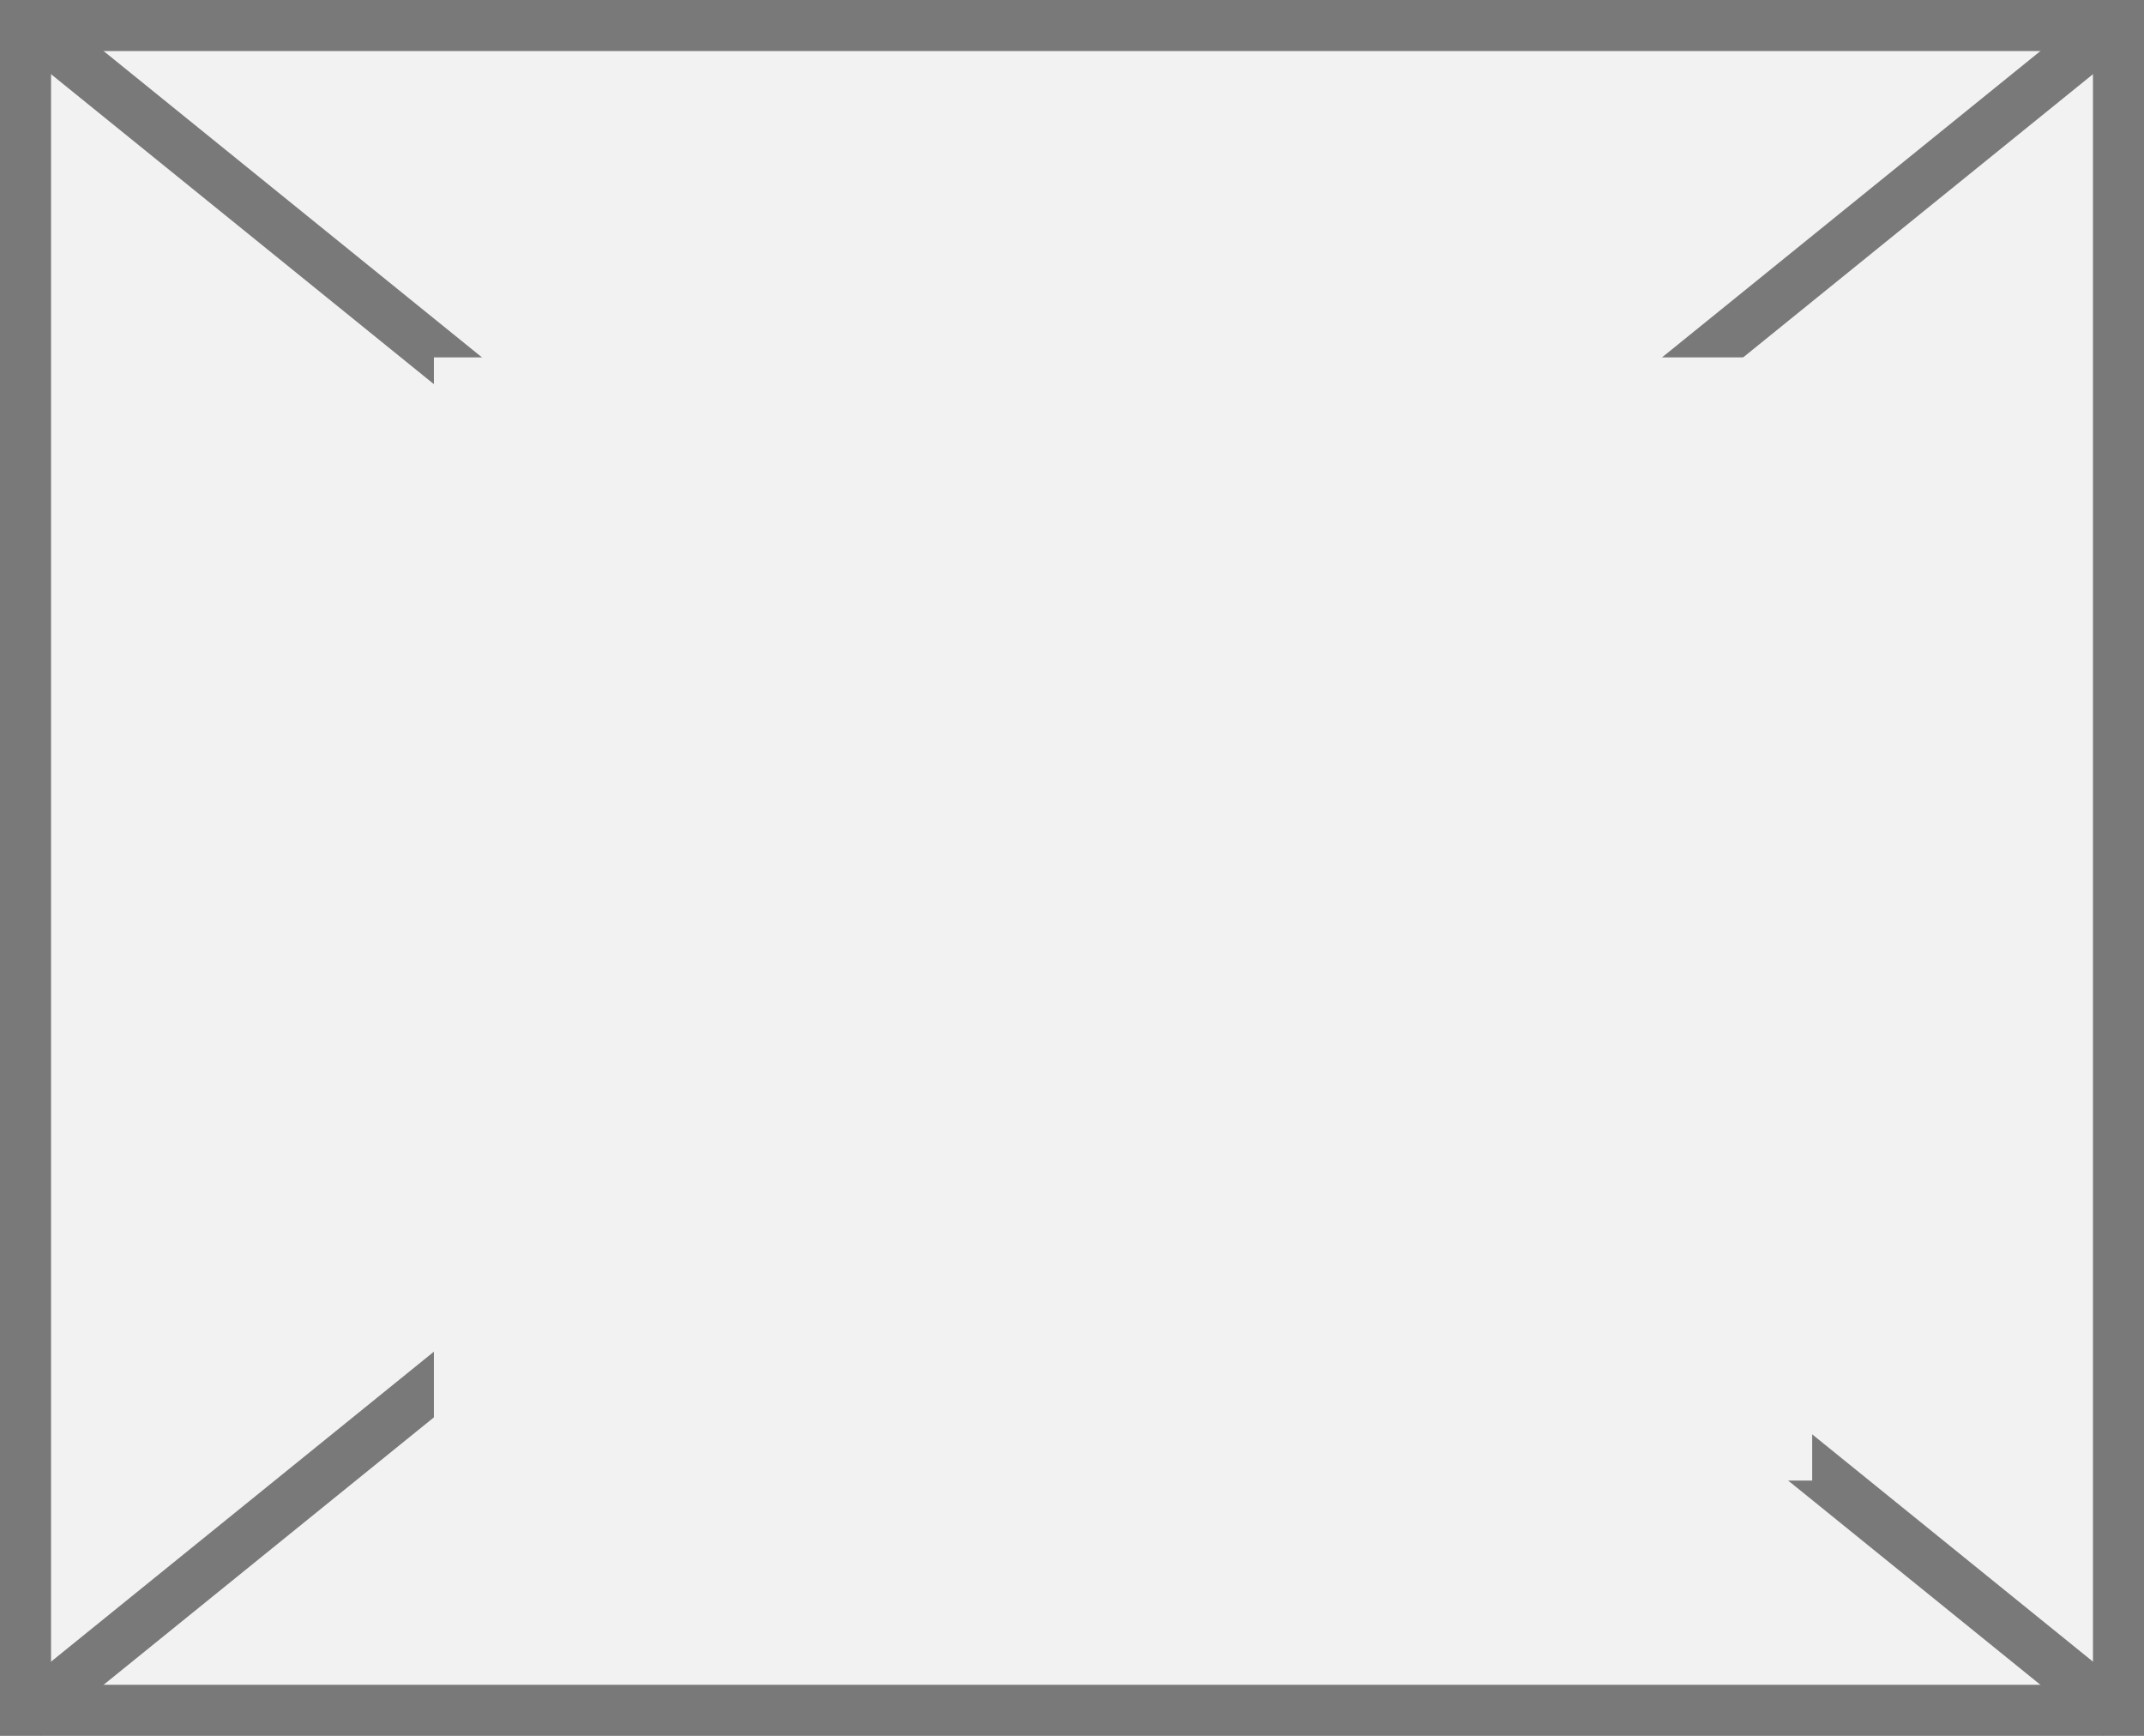
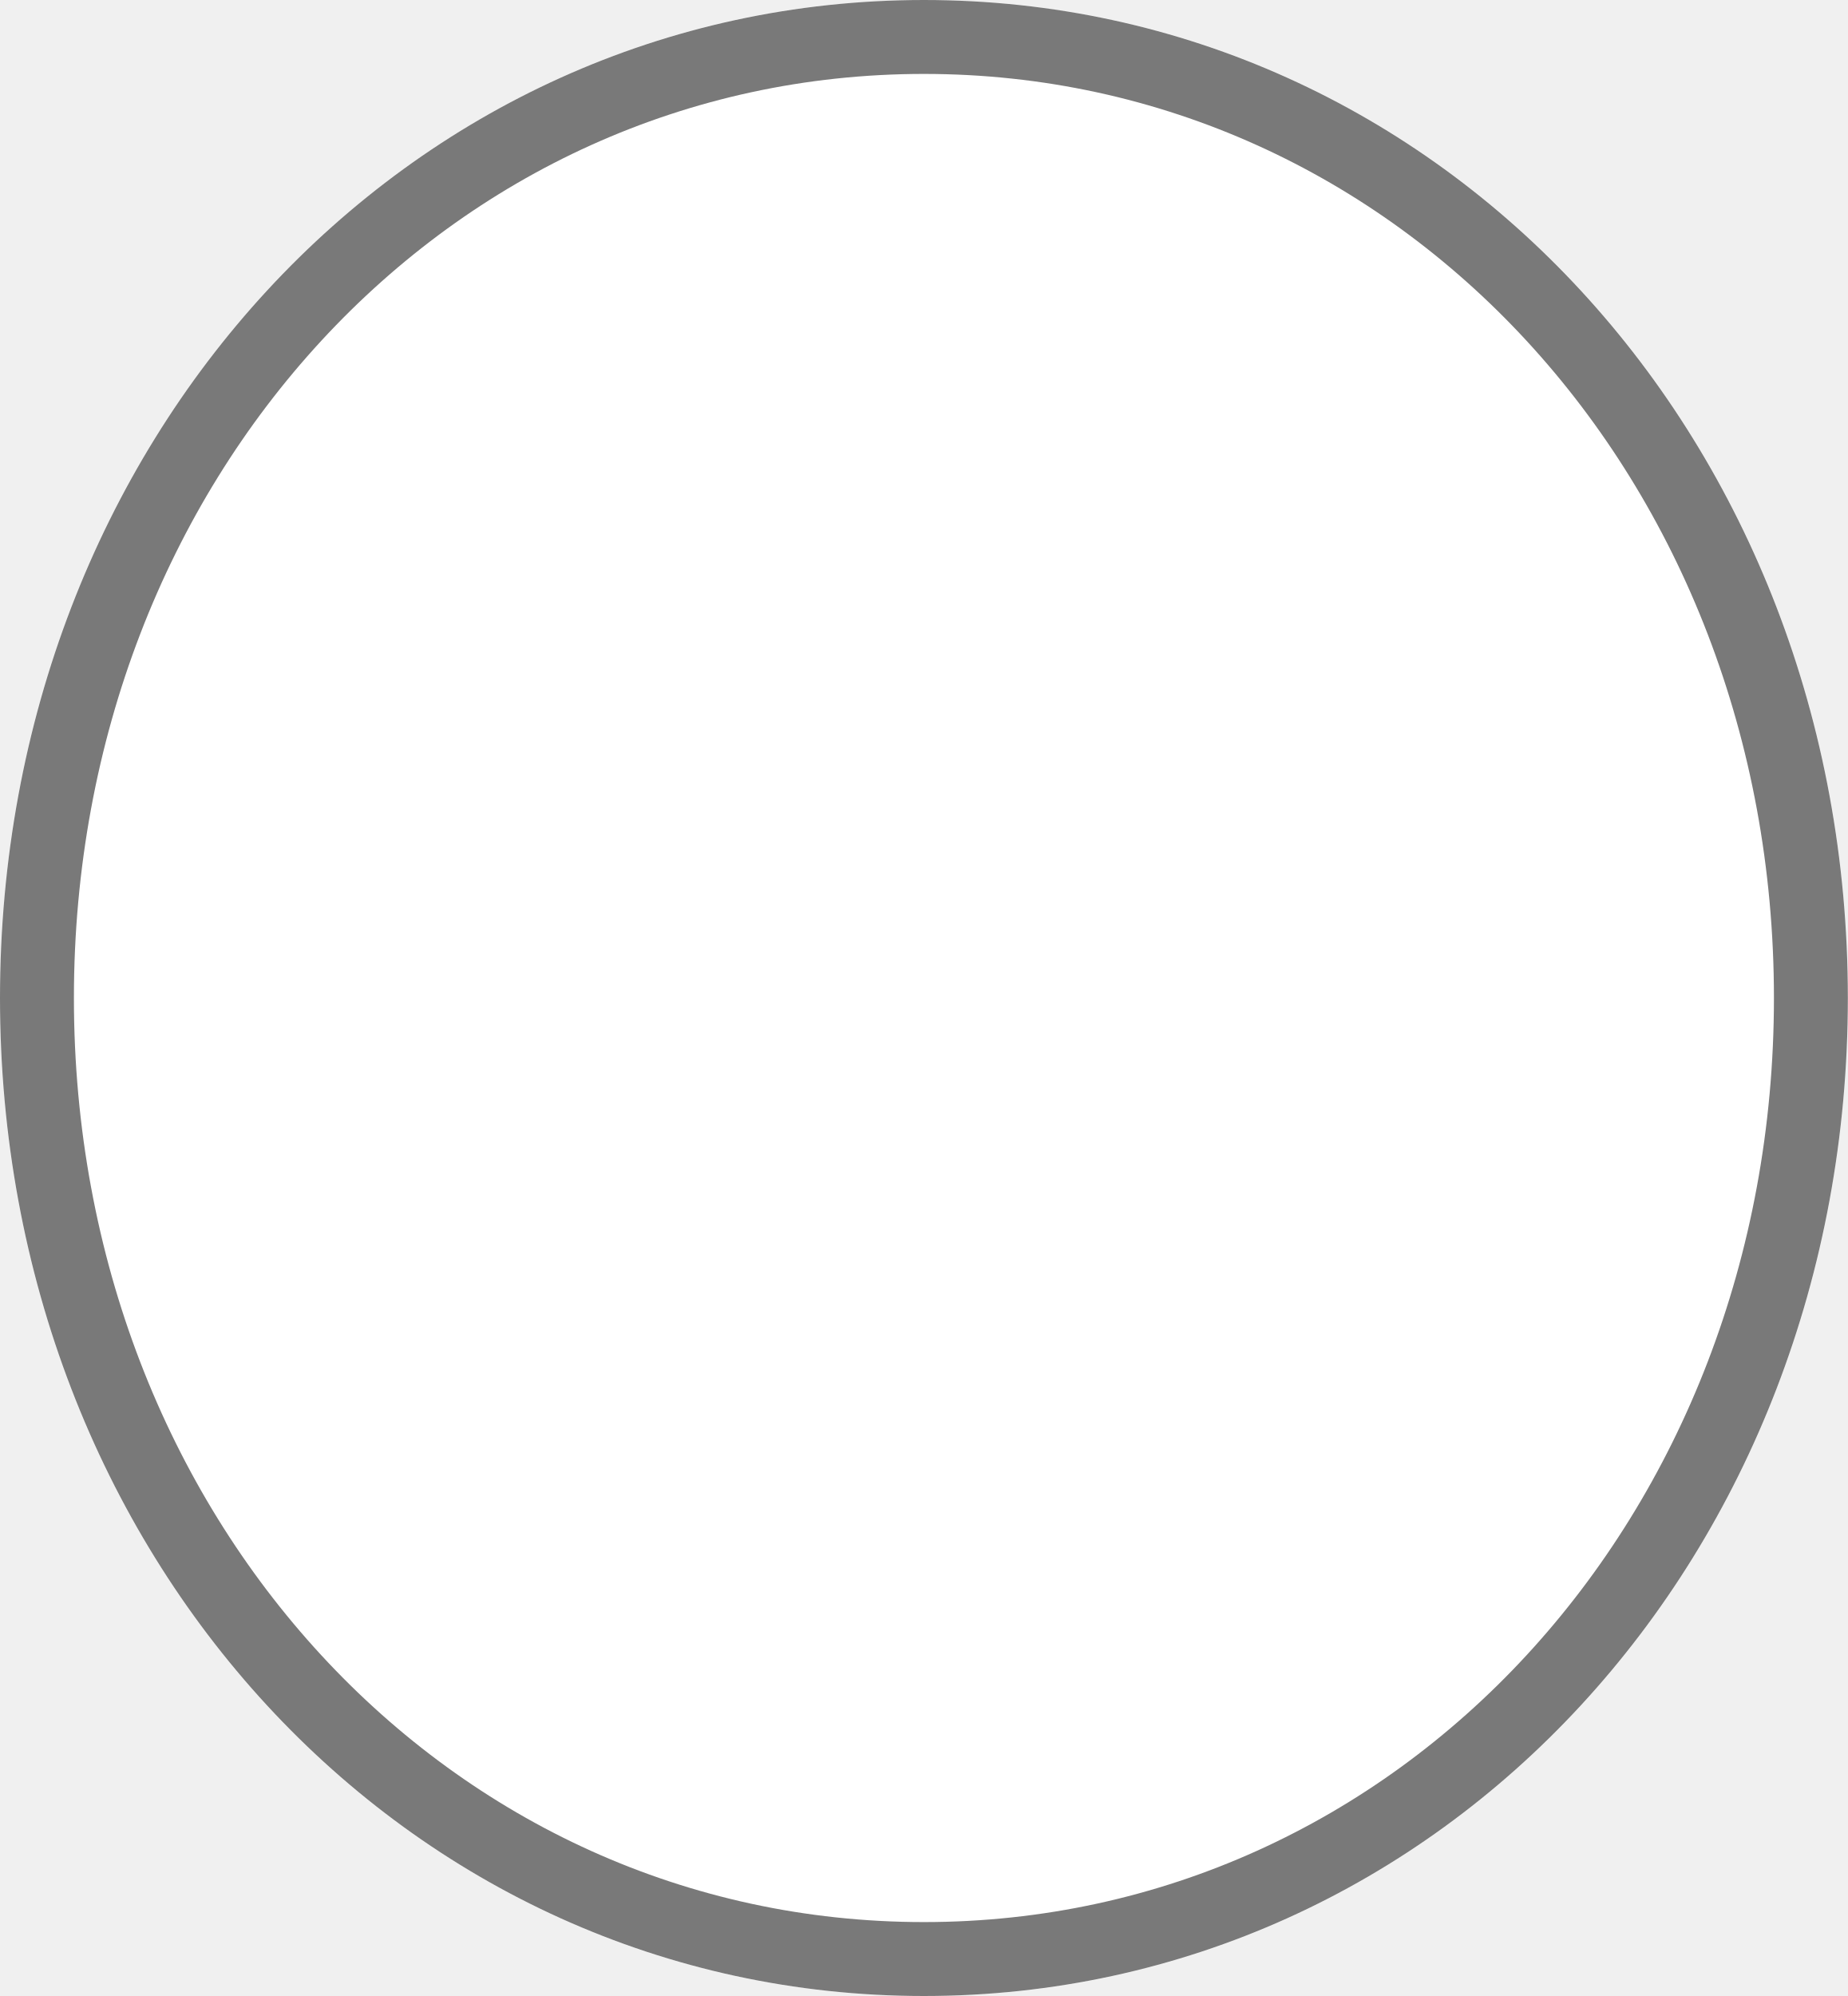
- <svg xmlns="http://www.w3.org/2000/svg" version="1.1" width="42px" height="34px">
-   <defs>
-     <mask fill="white" id="clip1039">
-       <path d="M 1425.5 750  L 1452.5 750  L 1452.5 772  L 1425.5 772  Z M 1417 743  L 1459 743  L 1459 777  L 1417 777  Z " fill-rule="evenodd" />
-     </mask>
-   </defs>
-   <g transform="matrix(1 0 0 1 -1417 -743 )">
-     <path d="M 1417.5 743.5  L 1458.5 743.5  L 1458.5 776.5  L 1417.5 776.5  L 1417.5 743.5  Z " fill-rule="nonzero" fill="#f2f2f2" stroke="none" />
-     <path d="M 1417.5 743.5  L 1458.5 743.5  L 1458.5 776.5  L 1417.5 776.5  L 1417.5 743.5  Z " stroke-width="1" stroke="#797979" fill="none" />
-     <path d="M 1417.48 743.389  L 1458.52 776.611  M 1458.52 743.389  L 1417.48 776.611  " stroke-width="1" stroke="#797979" fill="none" mask="url(#clip1039)" />
+ <svg xmlns="http://www.w3.org/2000/svg" version="1.1" width="25px" height="27px">
+   <g transform="matrix(1 0 0 1 -88 -119 )">
+     <path d="M 100.5 119  C 107.5 119  113 124.94  113 132.5  C 113 140.06  107.5 146  100.5 146  C 93.5 146  88 140.06  88 132.5  C 88 124.94  93.5 119  100.5 119  Z " fill-rule="nonzero" fill="#ffffff" stroke="none" />
+     <path d="M 100.5 119.5  C 107.22 119.5  112.5 125.22  112.5 132.5  C 112.5 139.78  107.22 145.5  100.5 145.5  C 93.78 145.5  88.5 139.78  88.5 132.5  C 88.5 125.22  93.78 119.5  100.5 119.5  Z " stroke-width="1" stroke="#797979" fill="none" />
  </g>
</svg>
